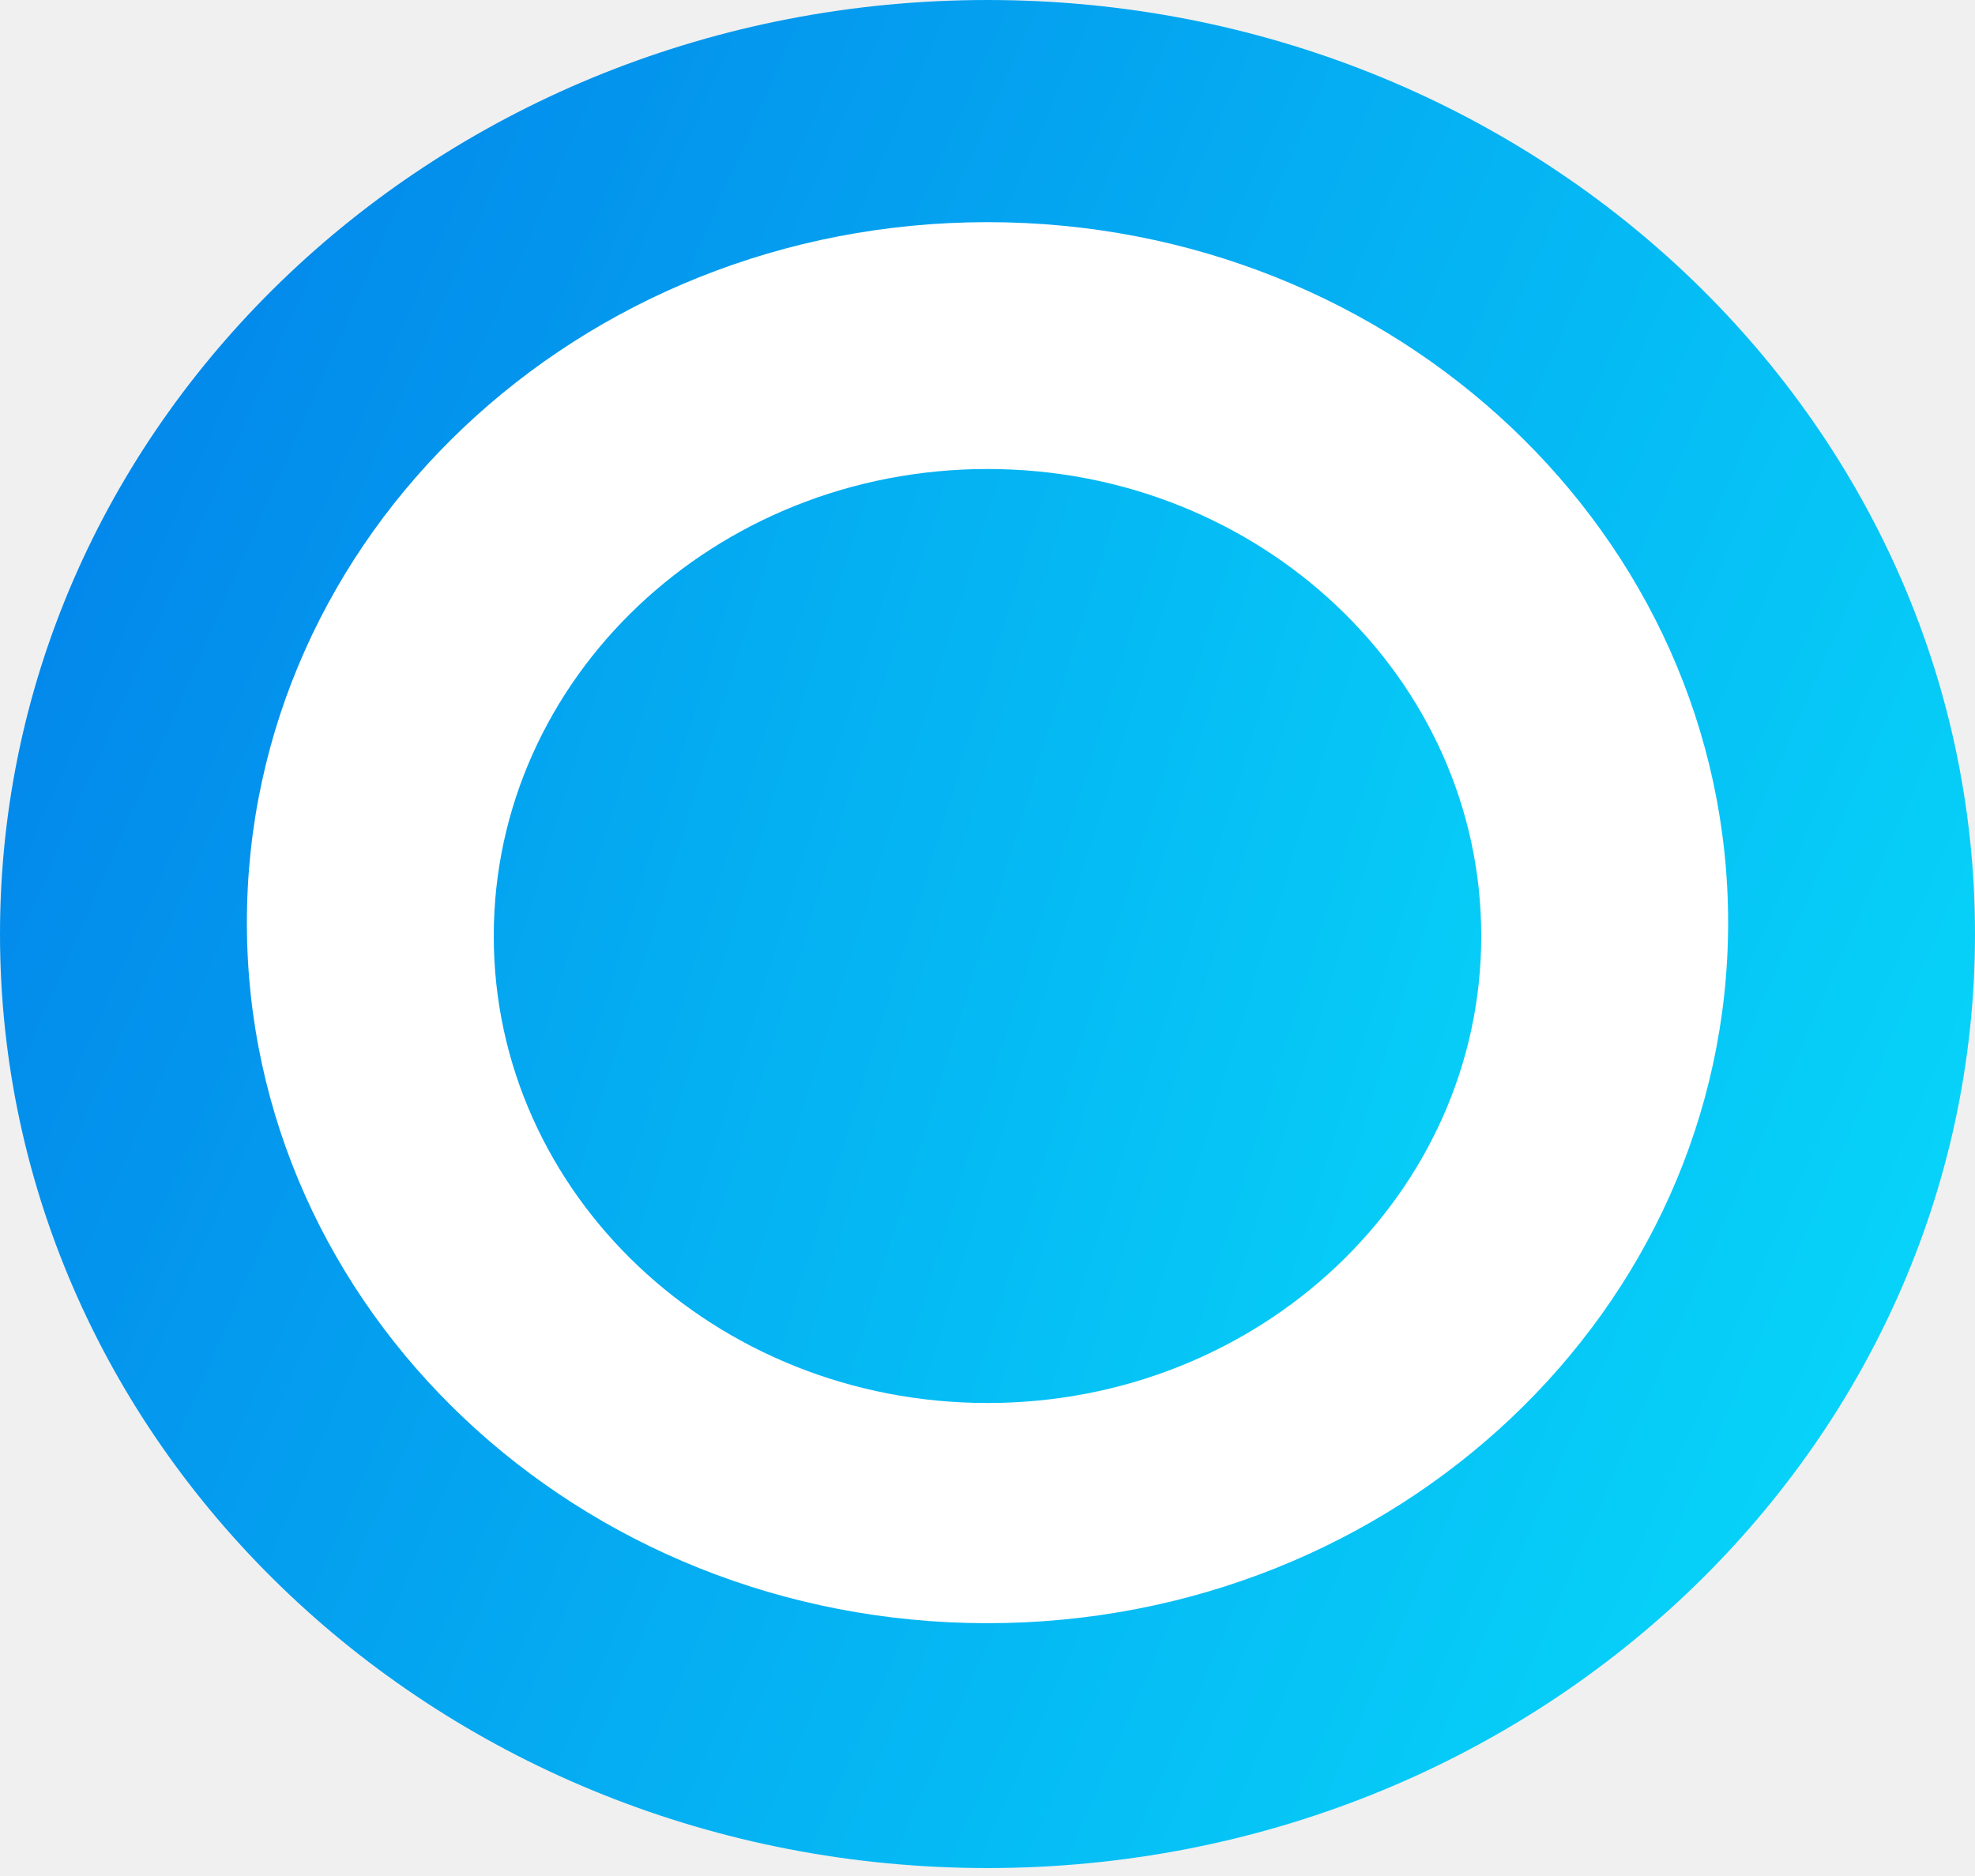
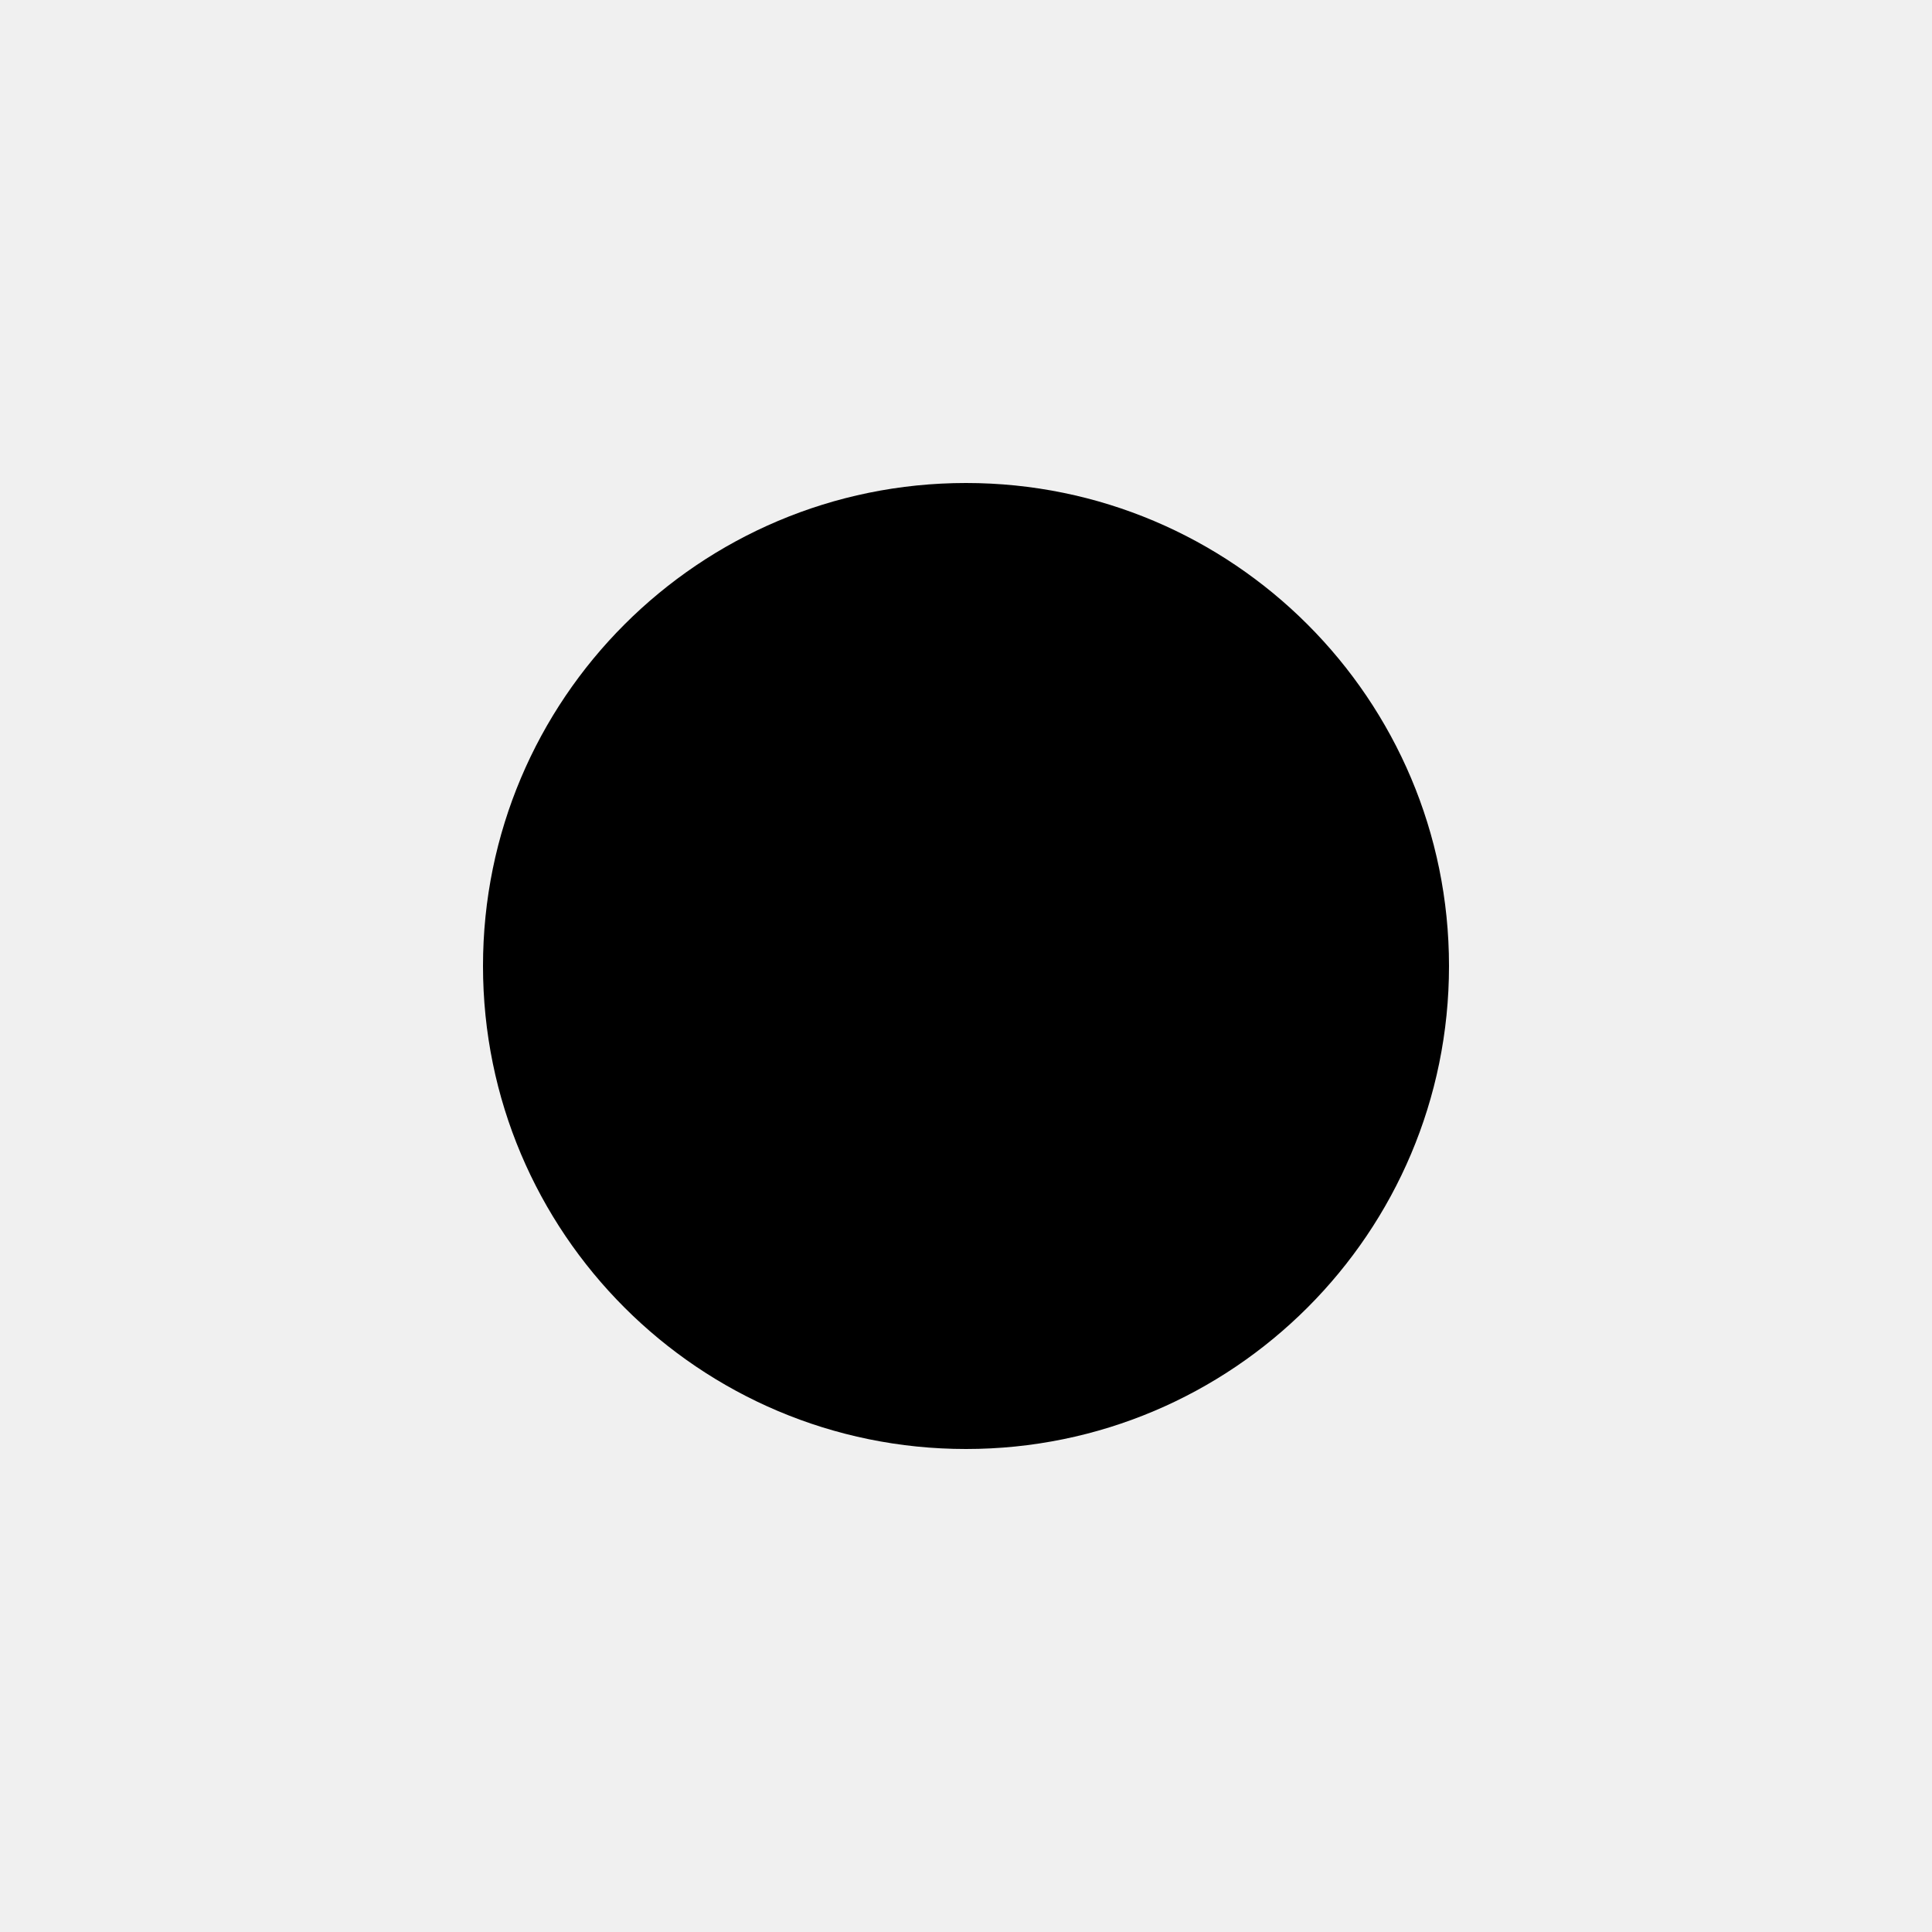
- <svg xmlns="http://www.w3.org/2000/svg" width="80" height="76" viewBox="0 0 80 76" fill="none">
-   <g filter="url(#filter0_b)">
-     <ellipse cx="40" cy="37.839" rx="40" ry="37.839" fill="url(#paint0_linear)" />
-   </g>
-   <ellipse cx="40" cy="37.379" rx="30" ry="28.379" fill="white" />
-   <g filter="url(#filter1_b)">
-     <ellipse cx="40" cy="37.919" rx="20" ry="18.919" fill="url(#paint1_linear)" />
-   </g>
-   <defs>
-     <filter id="filter0_b" x="-4" y="-4" width="88" height="83.678" filterUnits="userSpaceOnUse" color-interpolation-filters="sRGB">
-       <feFlood flood-opacity="0" result="BackgroundImageFix" />
-       <feGaussianBlur in="BackgroundImage" stdDeviation="2" />
-       <feComposite in2="SourceAlpha" operator="in" result="effect1_backgroundBlur" />
-       <feBlend mode="normal" in="SourceGraphic" in2="effect1_backgroundBlur" result="shape" />
-     </filter>
-     <filter id="filter1_b" x="16" y="15" width="48" height="45.839" filterUnits="userSpaceOnUse" color-interpolation-filters="sRGB">
-       <feFlood flood-opacity="0" result="BackgroundImageFix" />
-       <feGaussianBlur in="BackgroundImage" stdDeviation="2" />
-       <feComposite in2="SourceAlpha" operator="in" result="effect1_backgroundBlur" />
-       <feBlend mode="normal" in="SourceGraphic" in2="effect1_backgroundBlur" result="shape" />
-     </filter>
-     <linearGradient id="paint0_linear" x1="-36.5" y1="17.028" x2="98.671" y2="76.262" gradientUnits="userSpaceOnUse">
-       <stop stop-color="#0165E4" />
-       <stop offset="1" stop-color="#08EEFE" />
-     </linearGradient>
-     <linearGradient id="paint1_linear" x1="-47.25" y1="19" x2="88.497" y2="60.898" gradientUnits="userSpaceOnUse">
-       <stop stop-color="#0165E4" />
-       <stop offset="0.503" stop-color="#04A7F0" />
-       <stop offset="1" stop-color="#08EEFE" />
-     </linearGradient>
-   </defs>
+ <svg xmlns="http://www.w3.org/2000/svg" width="16" height="16" viewBox="0 0 16 16" fill="context-fill #0c0c0d">
+   <circle cx="8" cy="8" r="7" fill="none" stroke="context-fill" stroke-width="2" />
+   <circle cx="8" cy="8" r="4" />
</svg>
